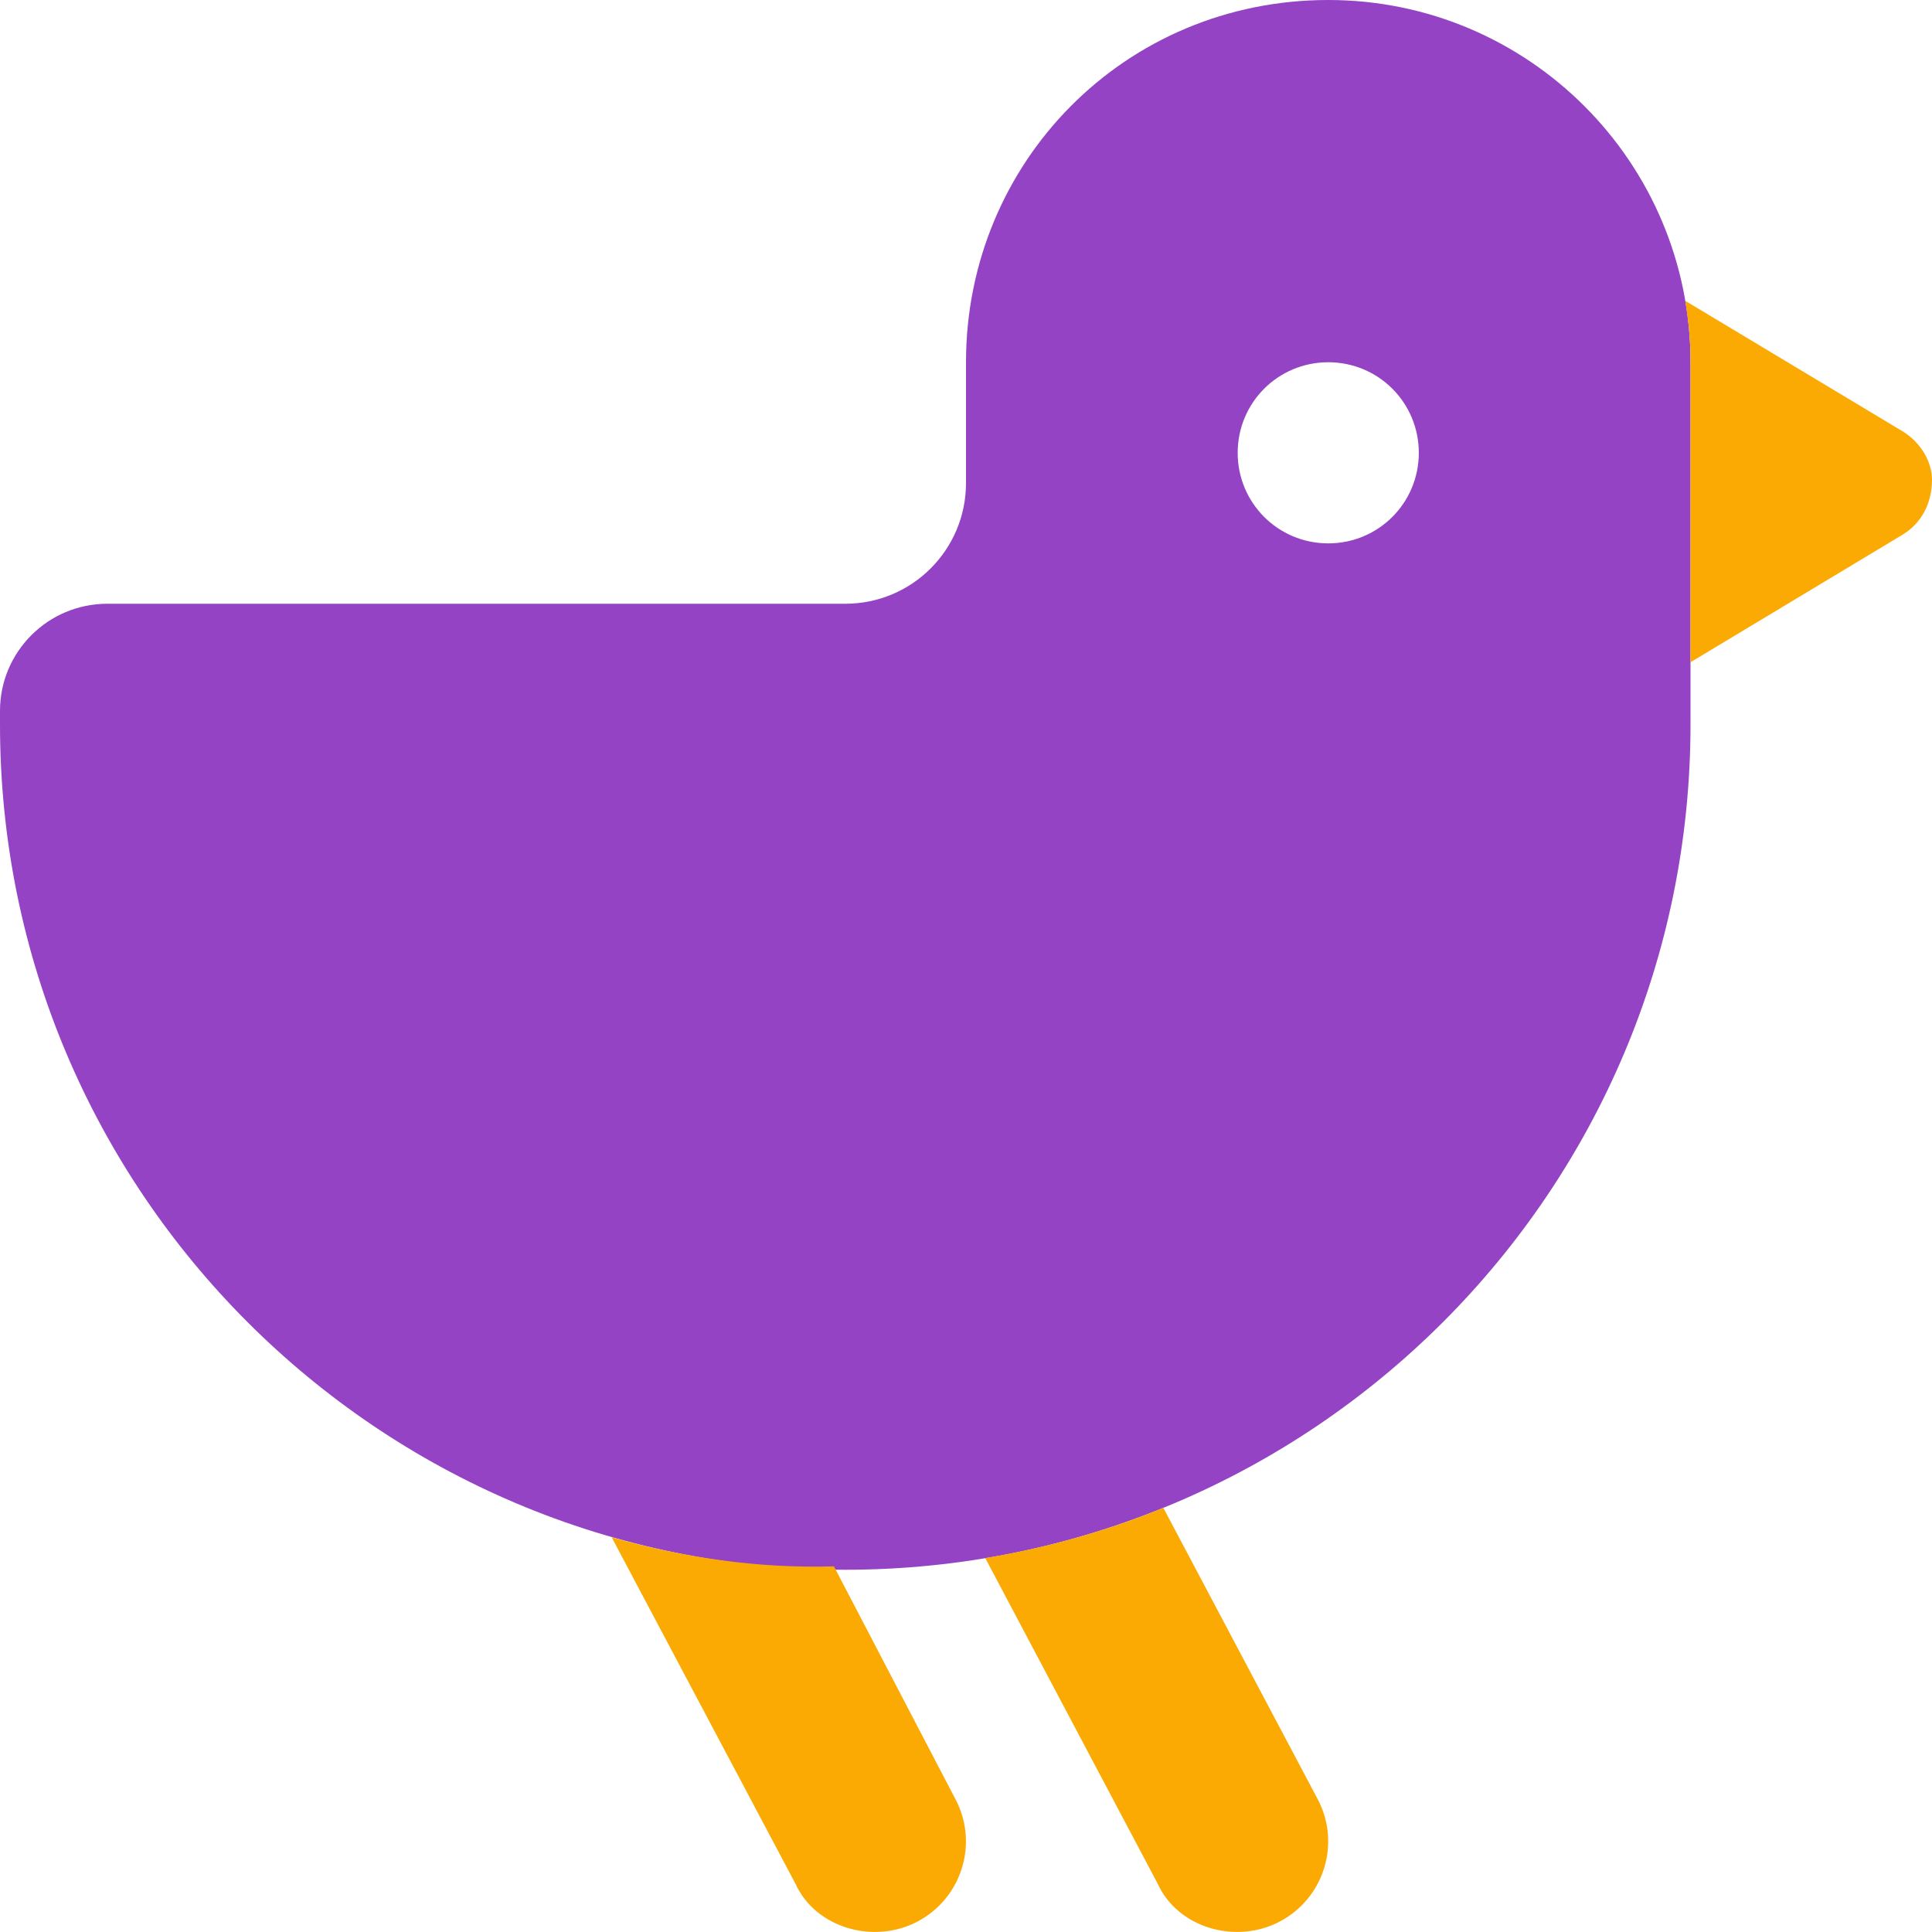
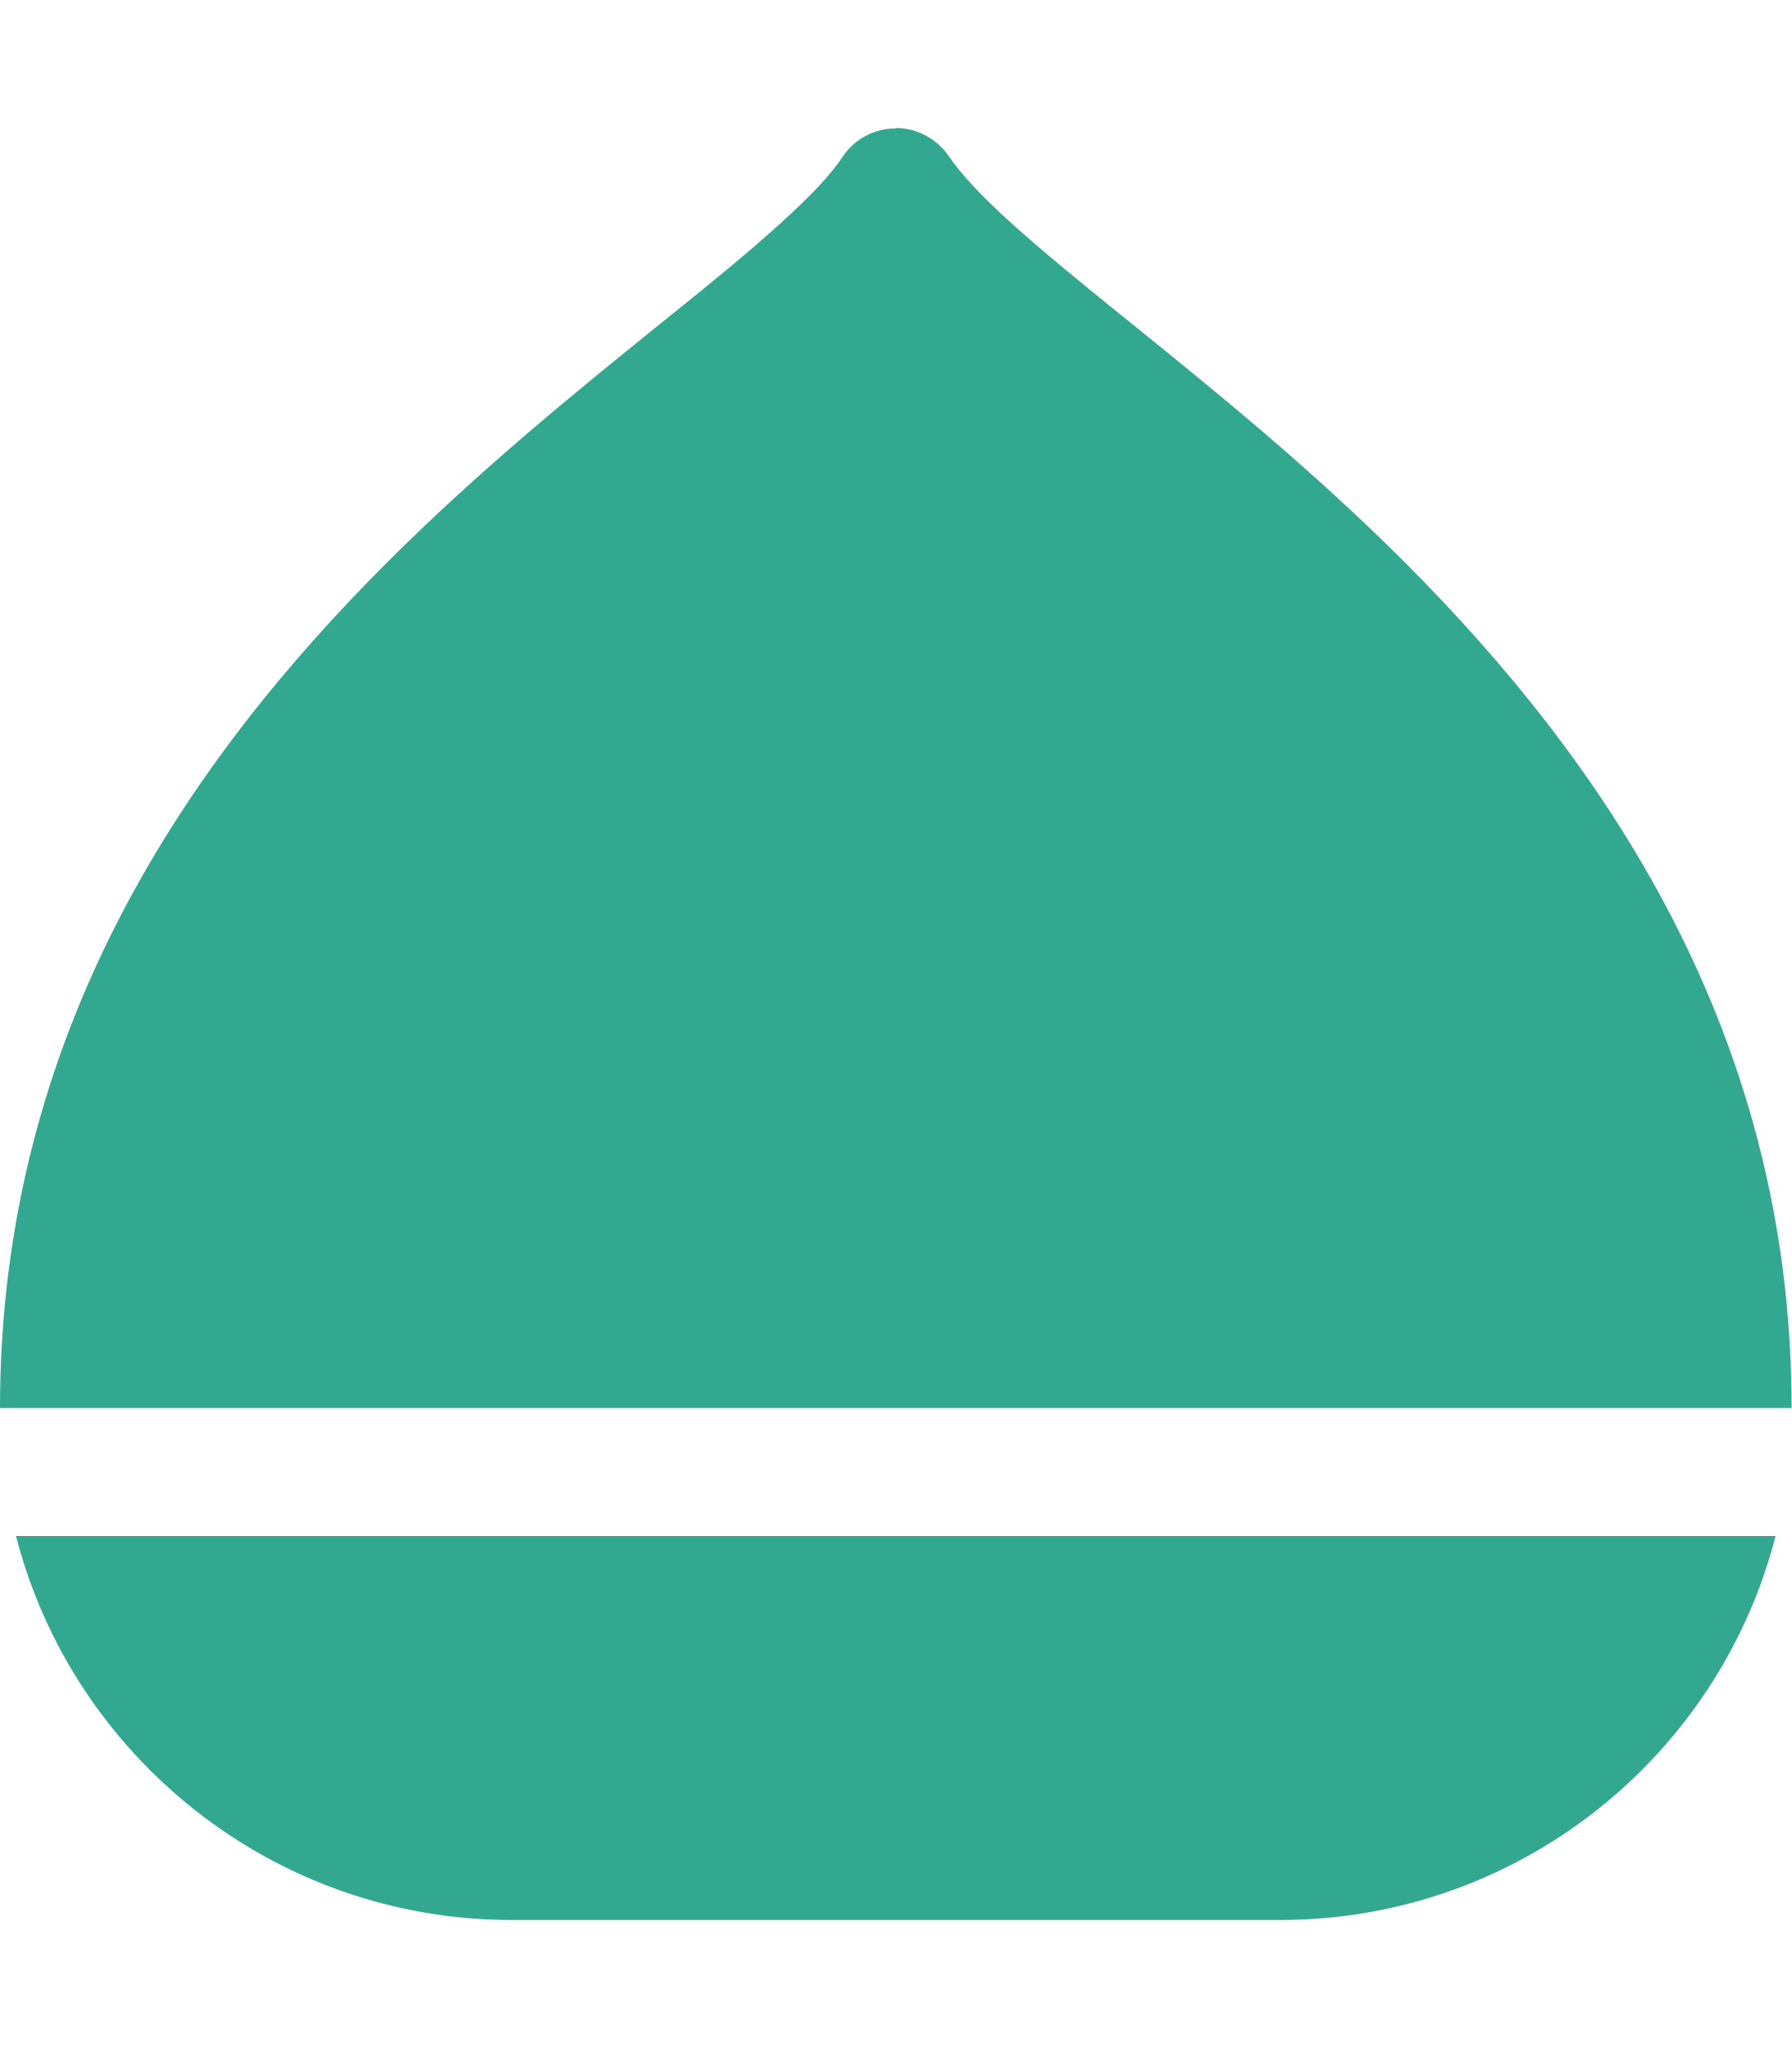
- <svg xmlns="http://www.w3.org/2000/svg" viewBox="0 0 512 512">
-   <path class="fa-primary" fill="#9343C4" d="M28.44 160H224C241.7 160 256 145.7 256 128V96C256 42.98 298.1 0 352 0C405 0 448 42.98 448 96V192C448 315.7 347.7 416 224 416C100.3 416 0 315.7 0 192V188.4C0 172.7 12.74 160 28.44 160zM352 144C365.3 144 376 133.3 376 120C376 106.7 365.3 96 352 96C338.7 96 328 106.7 328 120C328 133.3 338.7 144 352 144z" />
-   <path class="fa-secondary" fill="#FBAA04" d="M221 415.1L253.2 476.8C259.4 488.5 254.9 503 243.2 509.2C231.5 515.4 216.1 510.9 210.8 499.2L162.1 407.4C180.9 412.7 200.6 415.7 221 415.1V415.1zM308.3 399.6L349.2 476.8C355.4 488.5 350.9 503 339.2 509.2C327.5 515.4 312.1 510.9 306.8 499.2L261.1 412.9C277.5 410.2 293.3 405.7 308.3 399.6V399.6zM448 95.1C448 90.45 447.5 85.01 446.6 79.71L504.2 114.3C509 117.2 512 122.4 512 127.1C512 133.6 509 138.8 504.2 141.7L448 175.5V95.1z" />
+ <svg xmlns="http://www.w3.org/2000/svg" viewBox="0 0 448 512">
+   <path fill="#33a891" d="M224 32c5.3 0 10.3 2.7 13.3 7.1c2.9 4.3 7.9 9.7 15.5 16.6c7.5 6.8 16.7 14.3 27.2 22.8l3.1 2.5s0 0 0 0c20.3 16.4 44.7 36.1 68.2 59.6C400.8 190.2 448 258 448 352L0 352c0-94 47.2-161.8 96.7-211.3c23.5-23.5 47.9-43.2 68.2-59.6l3.1-2.5c10.6-8.5 19.7-16 27.2-22.8c7.6-6.9 12.7-12.3 15.5-16.6c3-4.5 8-7.1 13.3-7.1zM4 384L444 384c-14.2 55.2-64.3 96-124 96l-192 0C68.4 480 18.2 439.2 4 384z" />
</svg>
